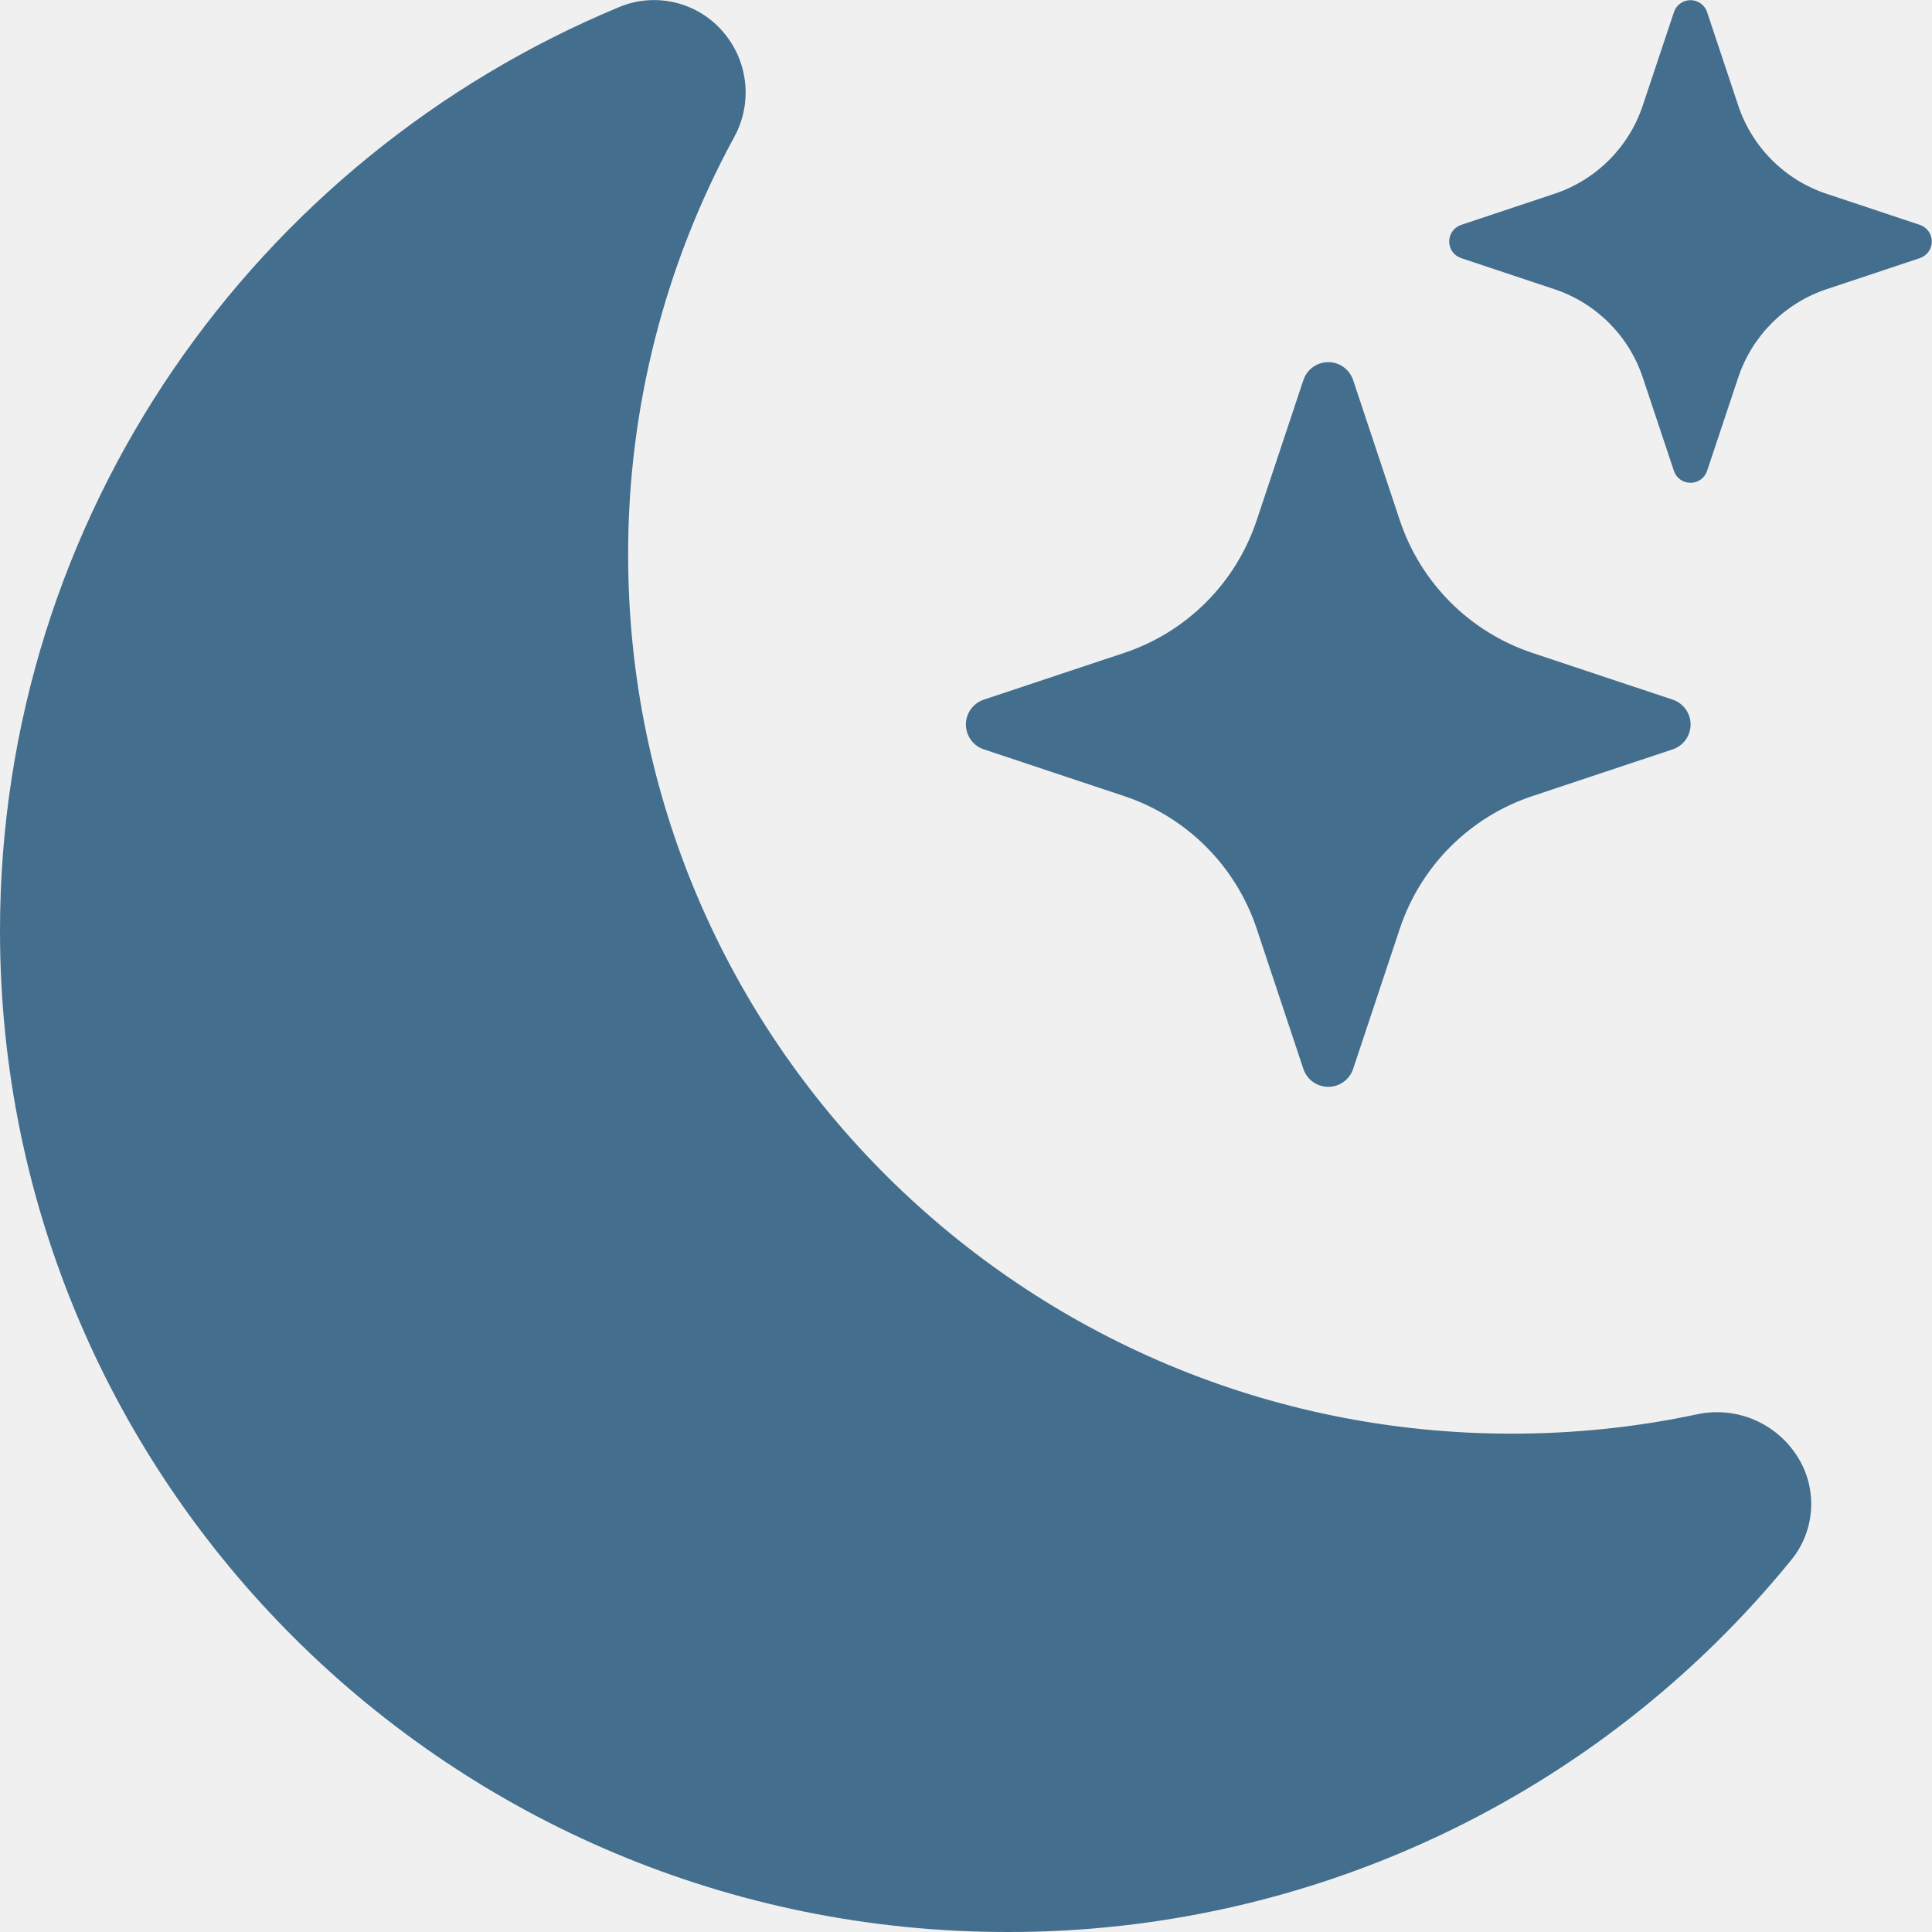
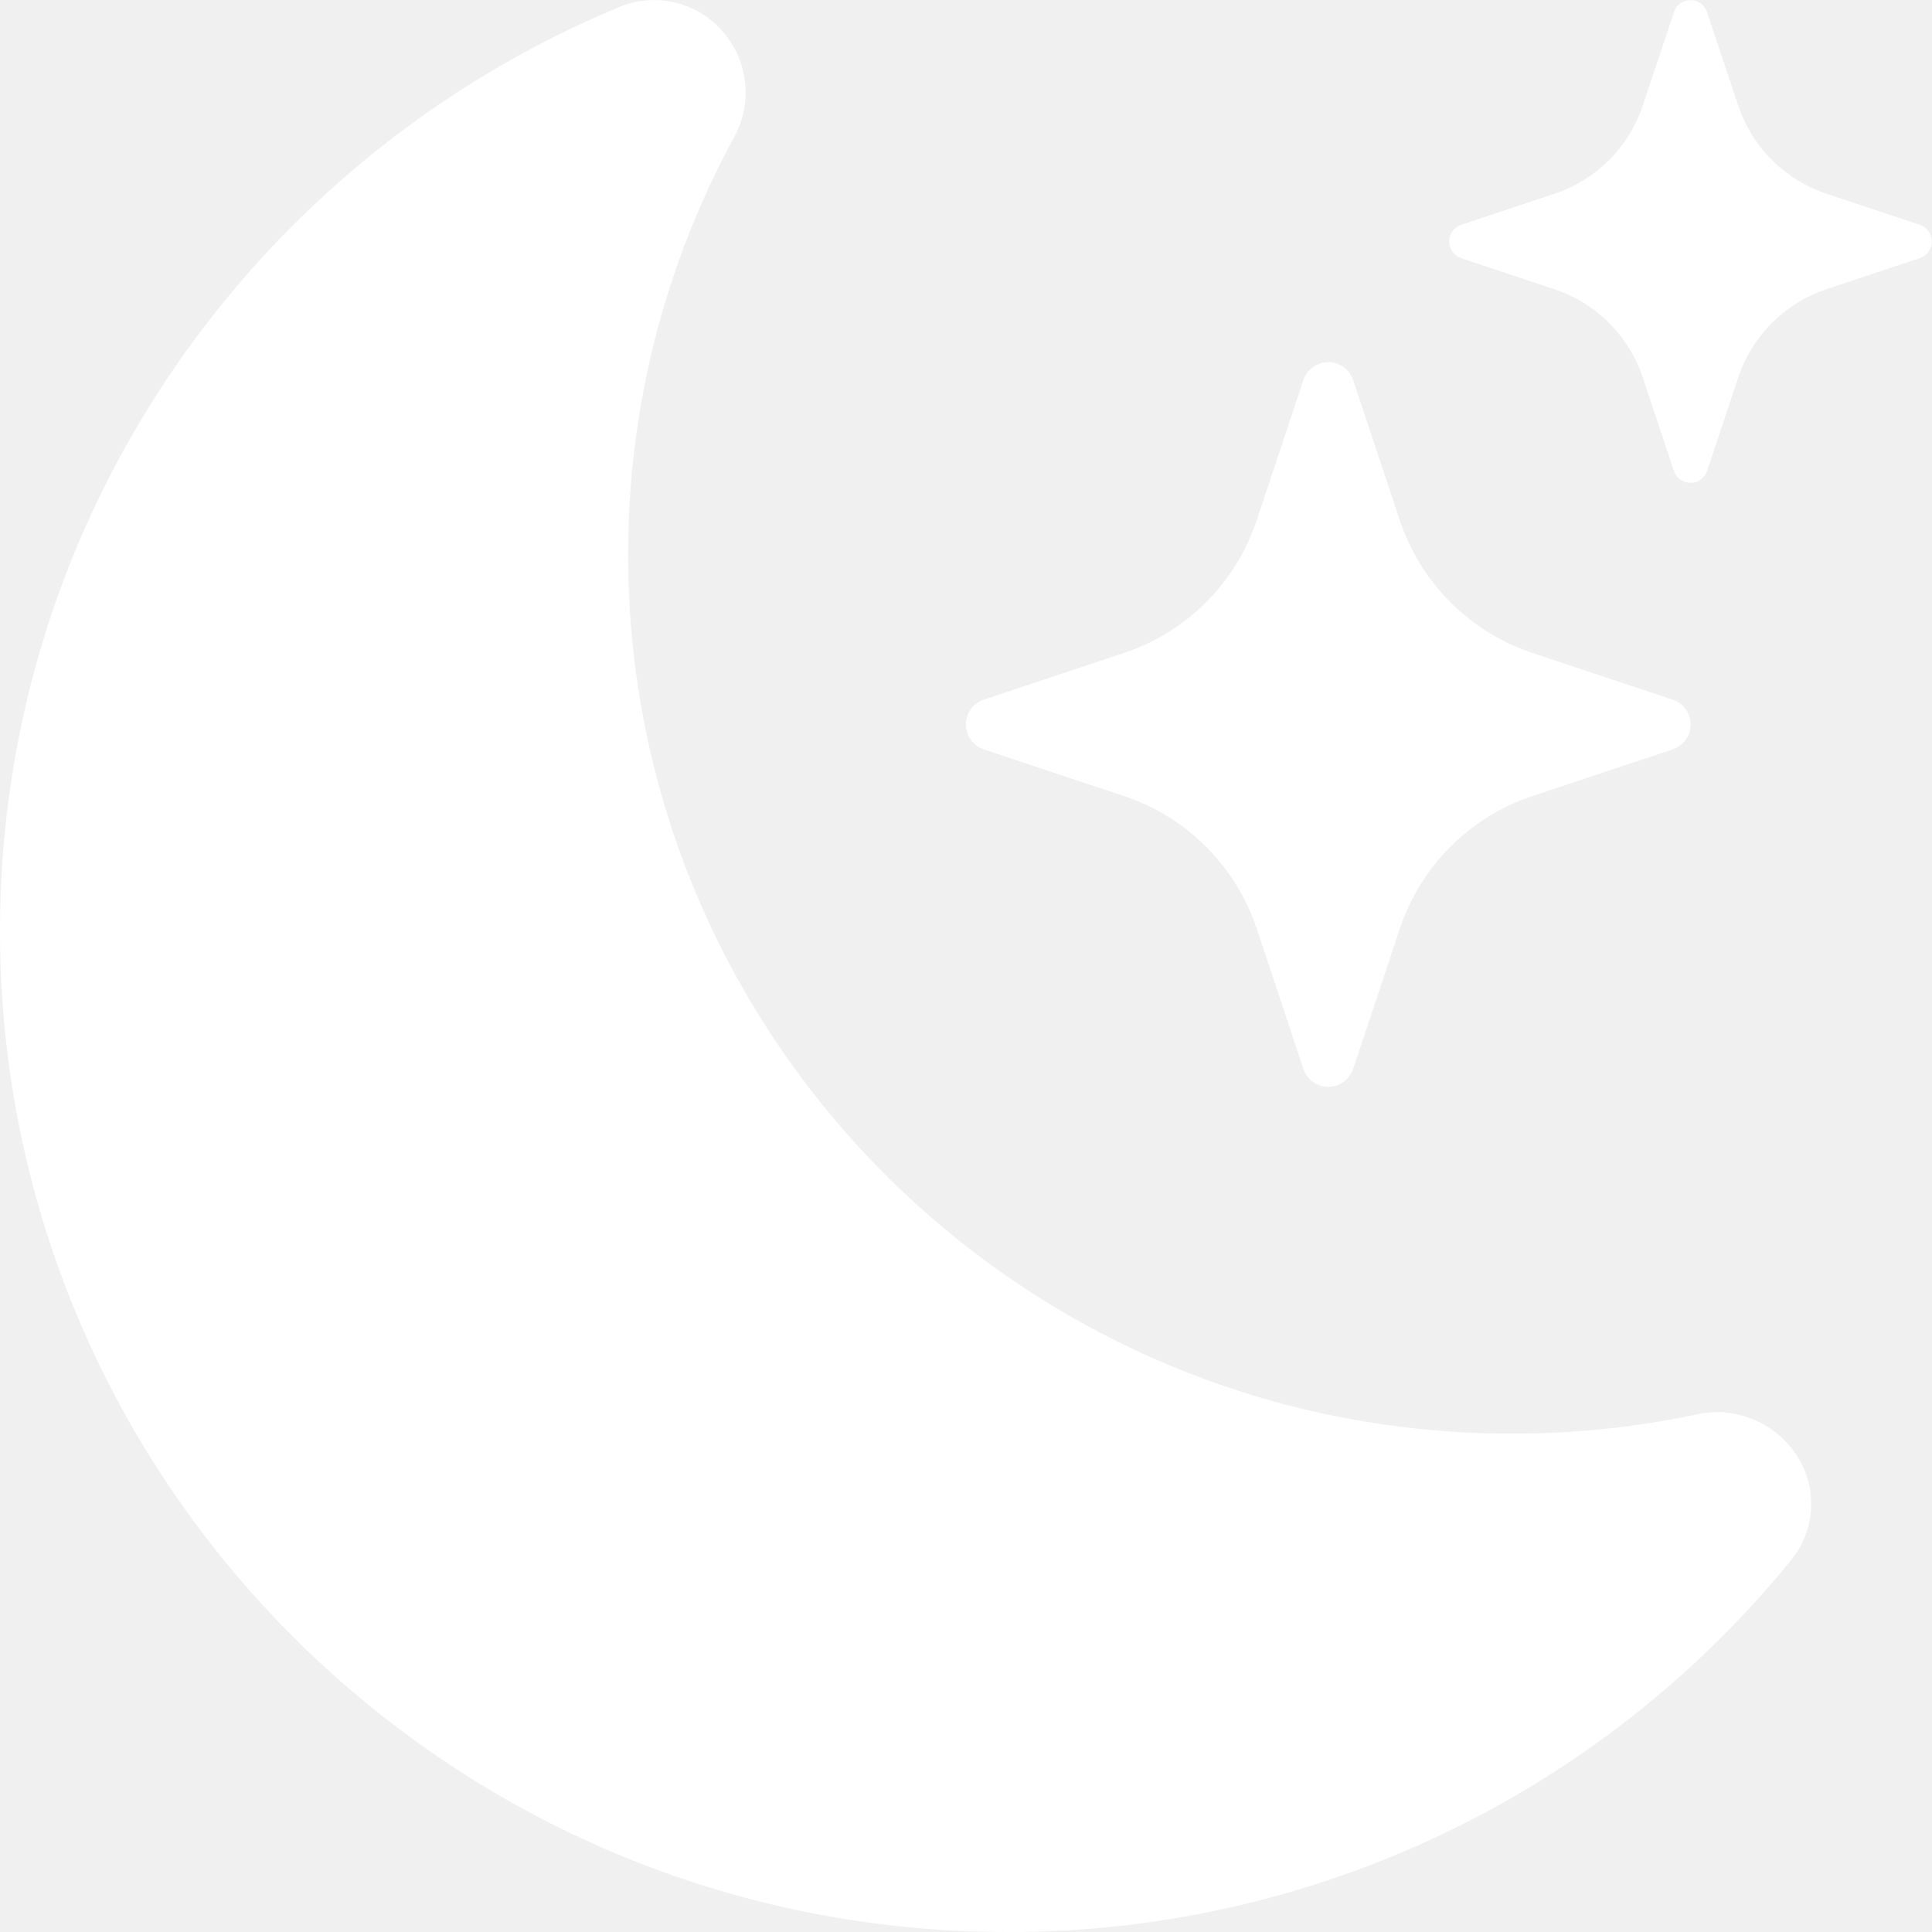
- <svg xmlns="http://www.w3.org/2000/svg" width="31" height="31" fill="#436E8E" className="bi bi-moon-stars-fill" viewBox="0 0 16 16" id="IconChangeColor">
+ <svg xmlns="http://www.w3.org/2000/svg" width="31" height="31" fill="white" className="bi bi-moon-stars-fill" viewBox="0 0 16 16" id="IconChangeColor">
  <path d="M6 .278a.768.768 0 0 1 .08.858 7.208 7.208 0 0 0-.878 3.46c0 4.021 3.278 7.277 7.318 7.277.527 0 1.04-.055 1.533-.16a.787.787 0 0 1 .81.316.733.733 0 0 1-.031.893A8.349 8.349 0 0 1 8.344 16C3.734 16 0 12.286 0 7.71 0 4.266 2.114 1.312 5.124.06A.752.752 0 0 1 6 .278z" id="mainIconPathAttribute" />
  <path d="M10.794 3.148a.217.217 0 0 1 .412 0l.387 1.162c.173.518.579.924 1.097 1.097l1.162.387a.217.217 0 0 1 0 .412l-1.162.387a1.734 1.734 0 0 0-1.097 1.097l-.387 1.162a.217.217 0 0 1-.412 0l-.387-1.162A1.734 1.734 0 0 0 9.31 6.593l-1.162-.387a.217.217 0 0 1 0-.412l1.162-.387a1.734 1.734 0 0 0 1.097-1.097l.387-1.162zM13.863.099a.145.145 0 0 1 .274 0l.258.774c.115.346.386.617.732.732l.774.258a.145.145 0 0 1 0 .274l-.774.258a1.156 1.156 0 0 0-.732.732l-.258.774a.145.145 0 0 1-.274 0l-.258-.774a1.156 1.156 0 0 0-.732-.732l-.774-.258a.145.145 0 0 1 0-.274l.774-.258c.346-.115.617-.386.732-.732L13.863.1z" id="mainIconPathAttribute" />
</svg>
